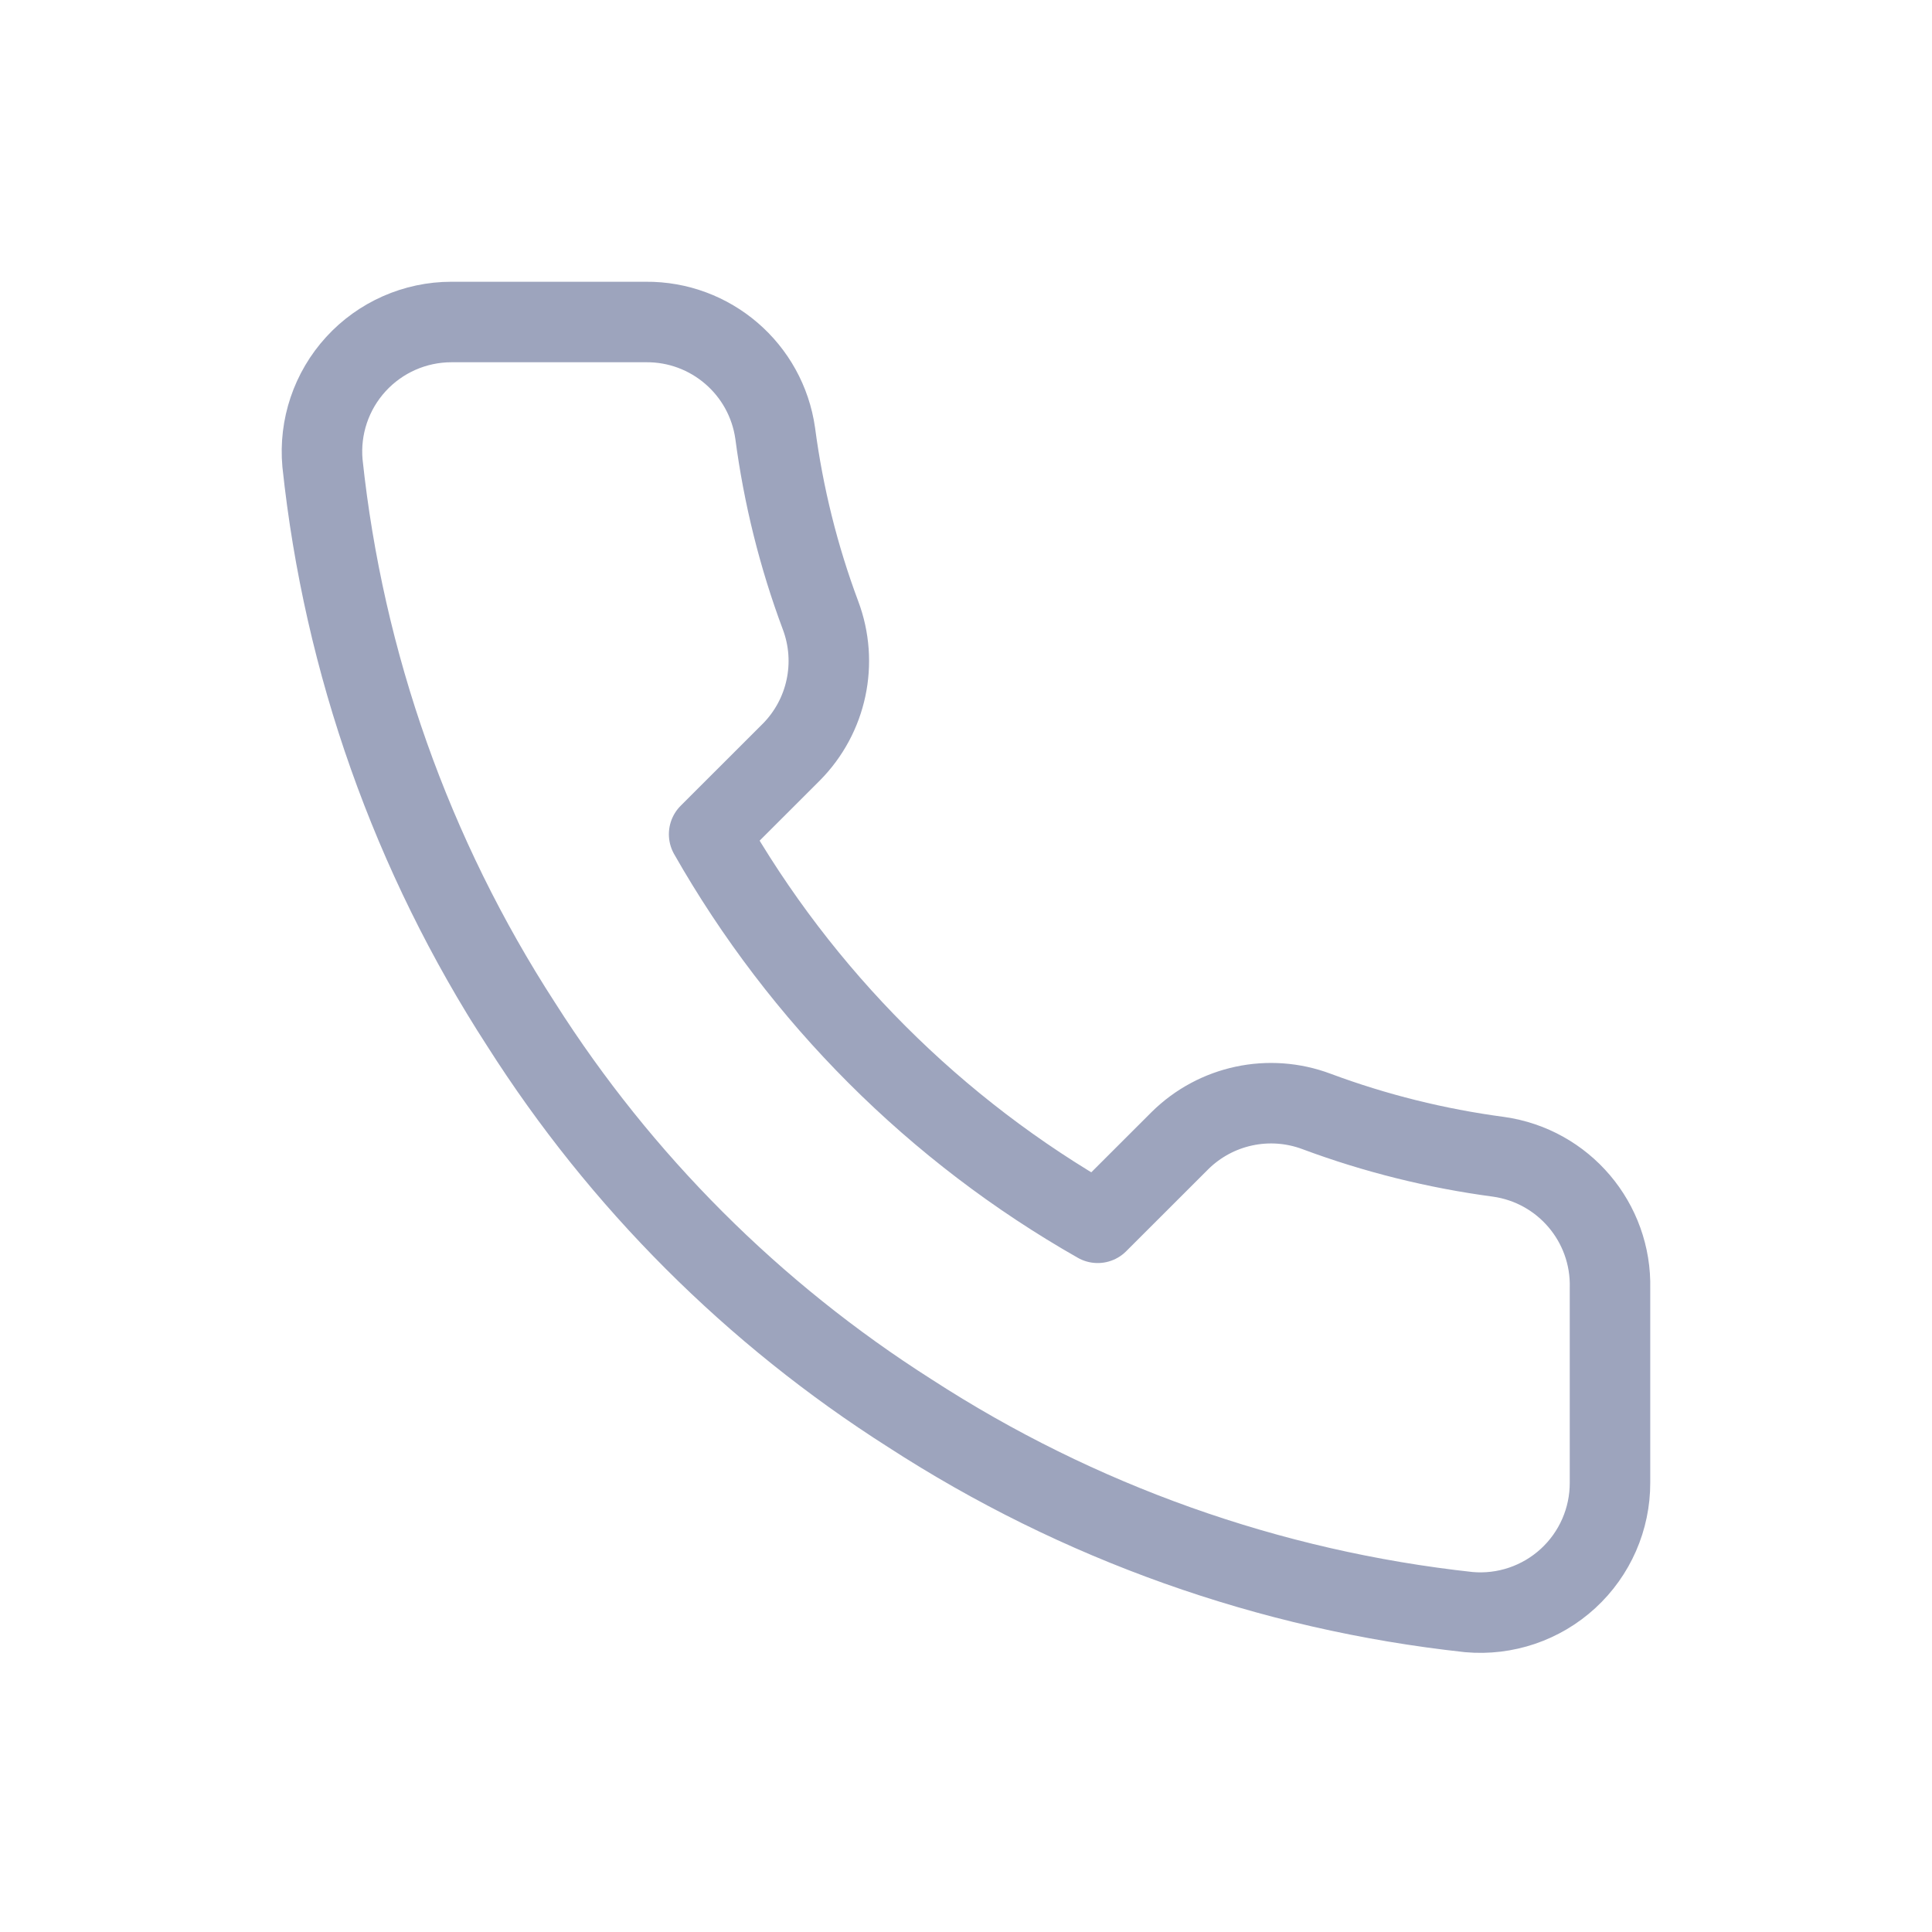
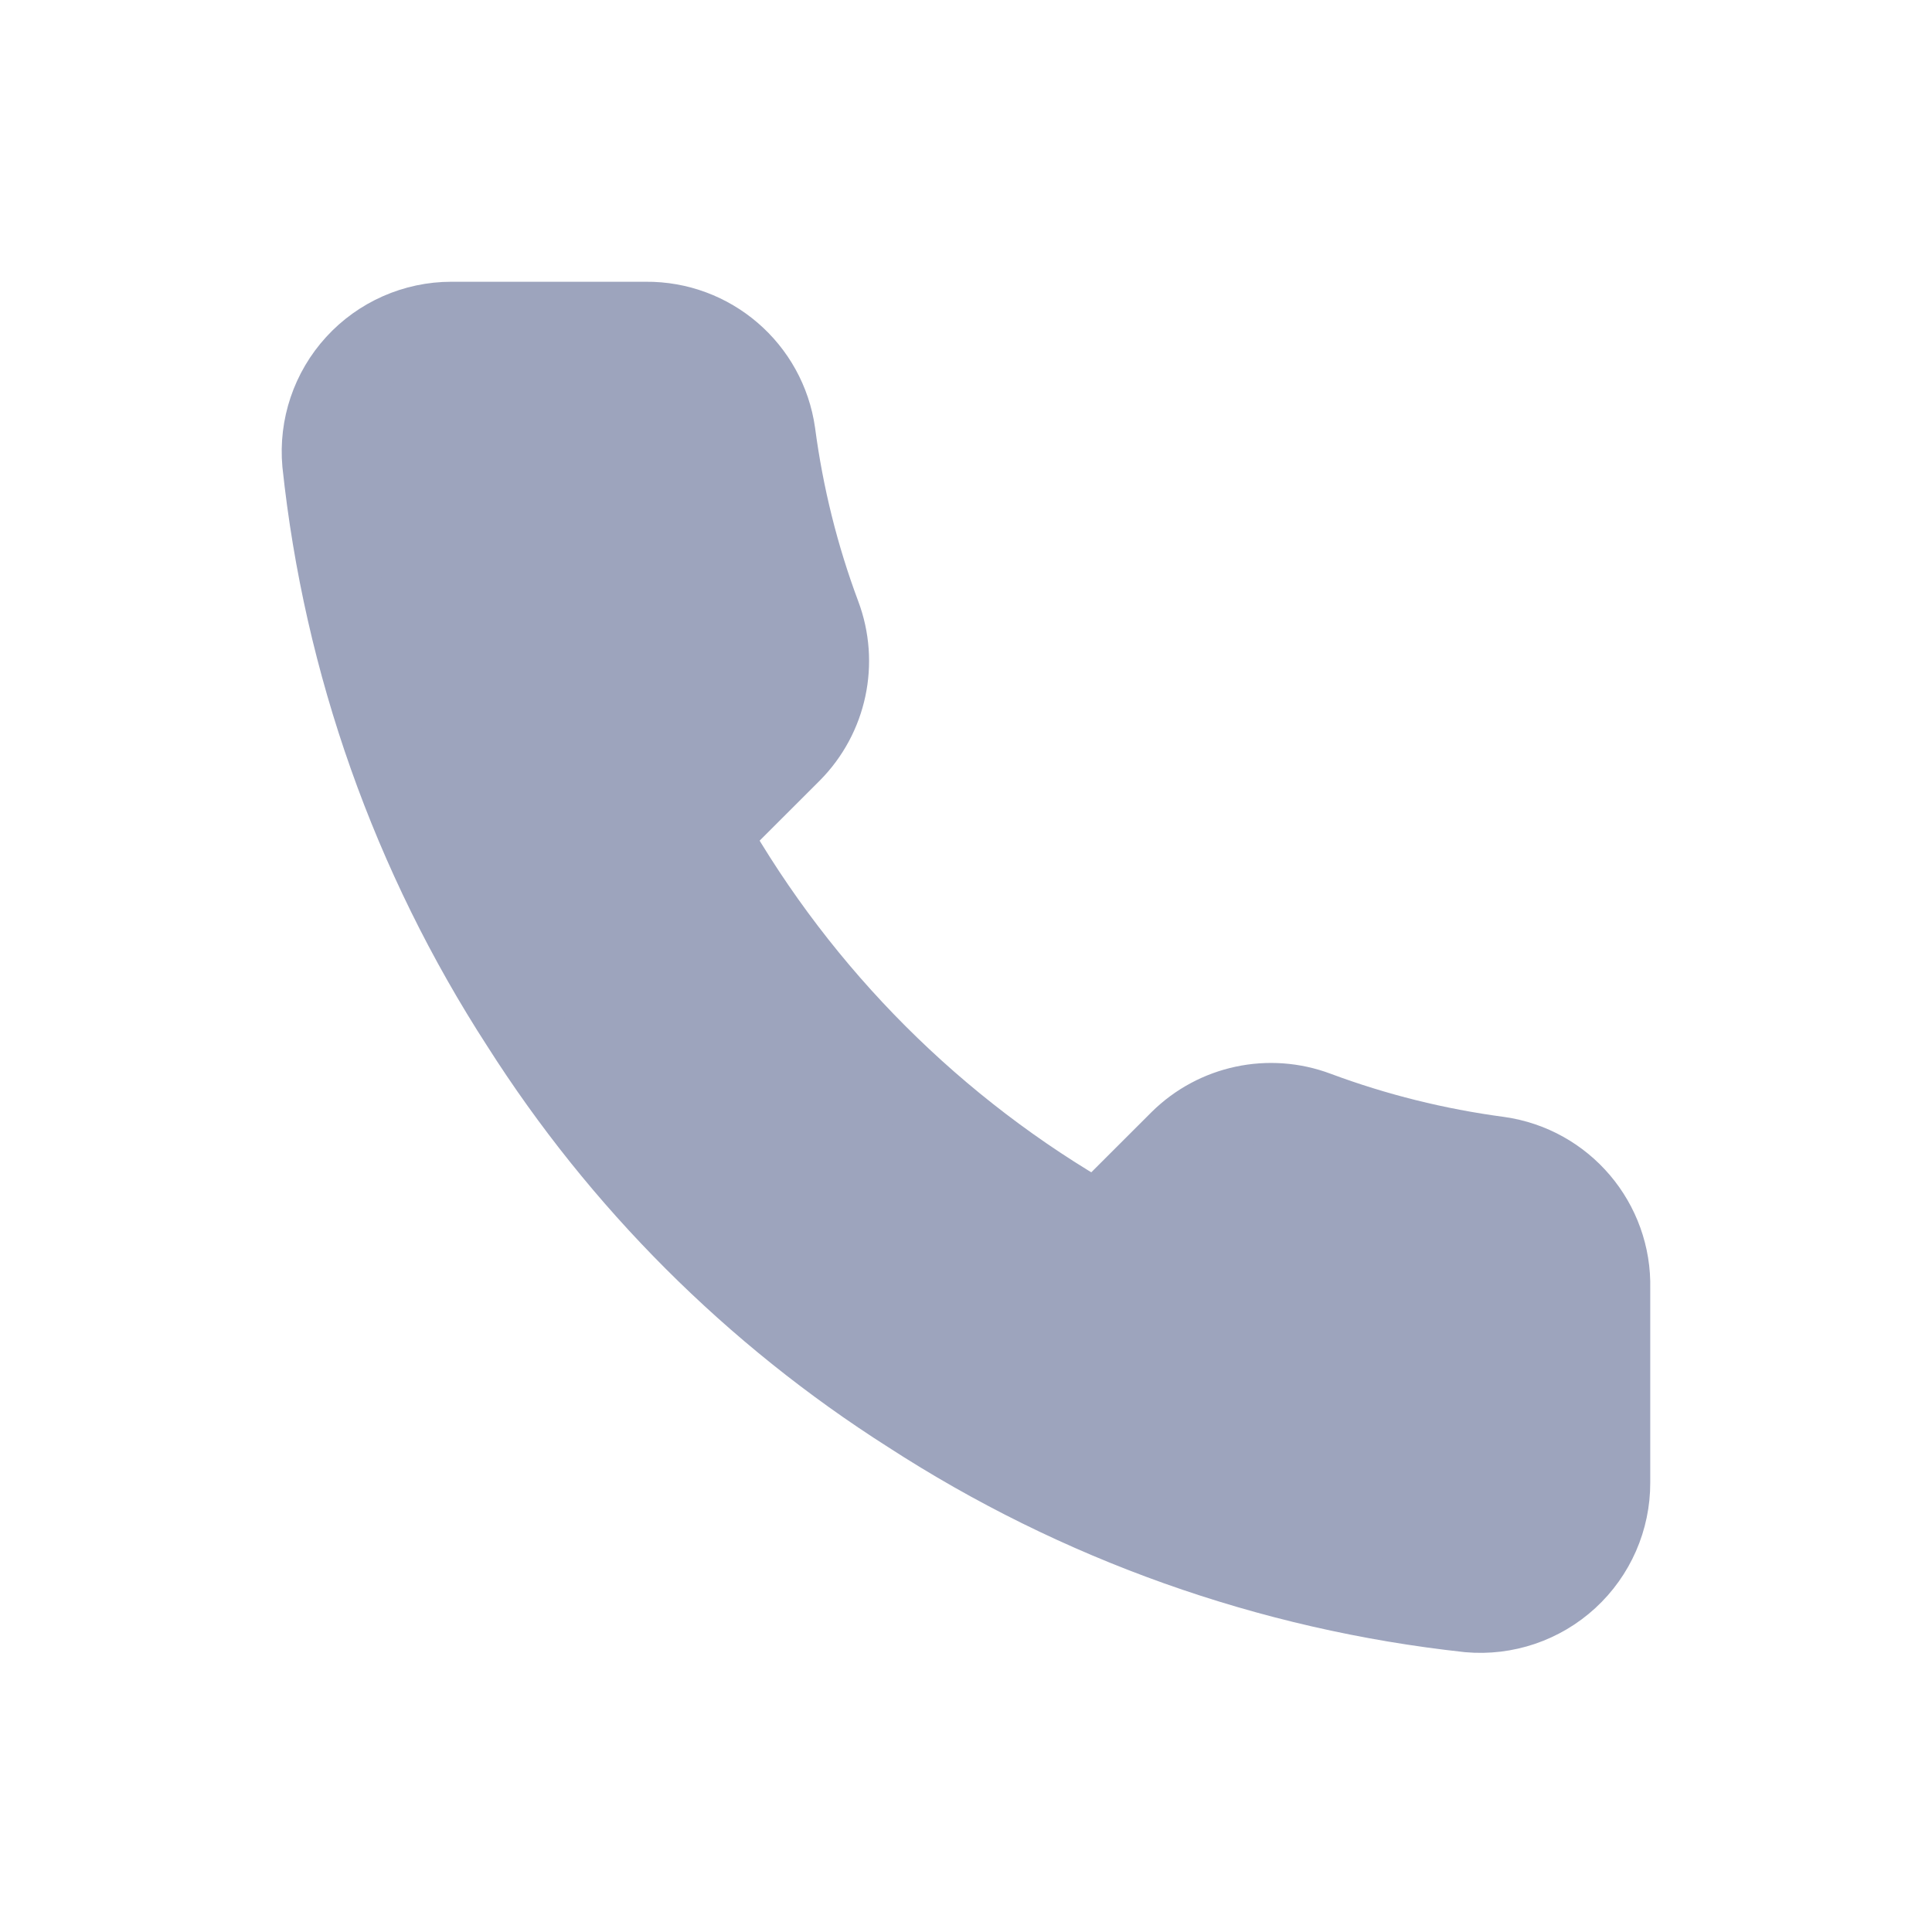
- <svg xmlns="http://www.w3.org/2000/svg" width="24" height="24" fill="none">
+ <svg xmlns="http://www.w3.org/2000/svg" width="24" height="24" fill="#9da4bd">
  <path clip-rule="evenodd" d="M20 16.003v2.413a1.61 1.61 0 01-1.754 1.61 15.921 15.921 0 01-6.943-2.47 15.688 15.688 0 01-4.827-4.827 15.92 15.92 0 01-2.47-6.975A1.609 1.609 0 015.608 4h2.414A1.609 1.609 0 019.63 5.384c.102.772.29 1.53.563 2.26.221.588.08 1.251-.362 1.698l-1.022 1.021a12.872 12.872 0 004.827 4.827l1.022-1.021a1.61 1.61 0 011.697-.362c.73.272 1.488.46 2.26.563A1.609 1.609 0 0120 16.003z" stroke="#9DA4BD" stroke-linecap="round" stroke-linejoin="round" />
</svg>
